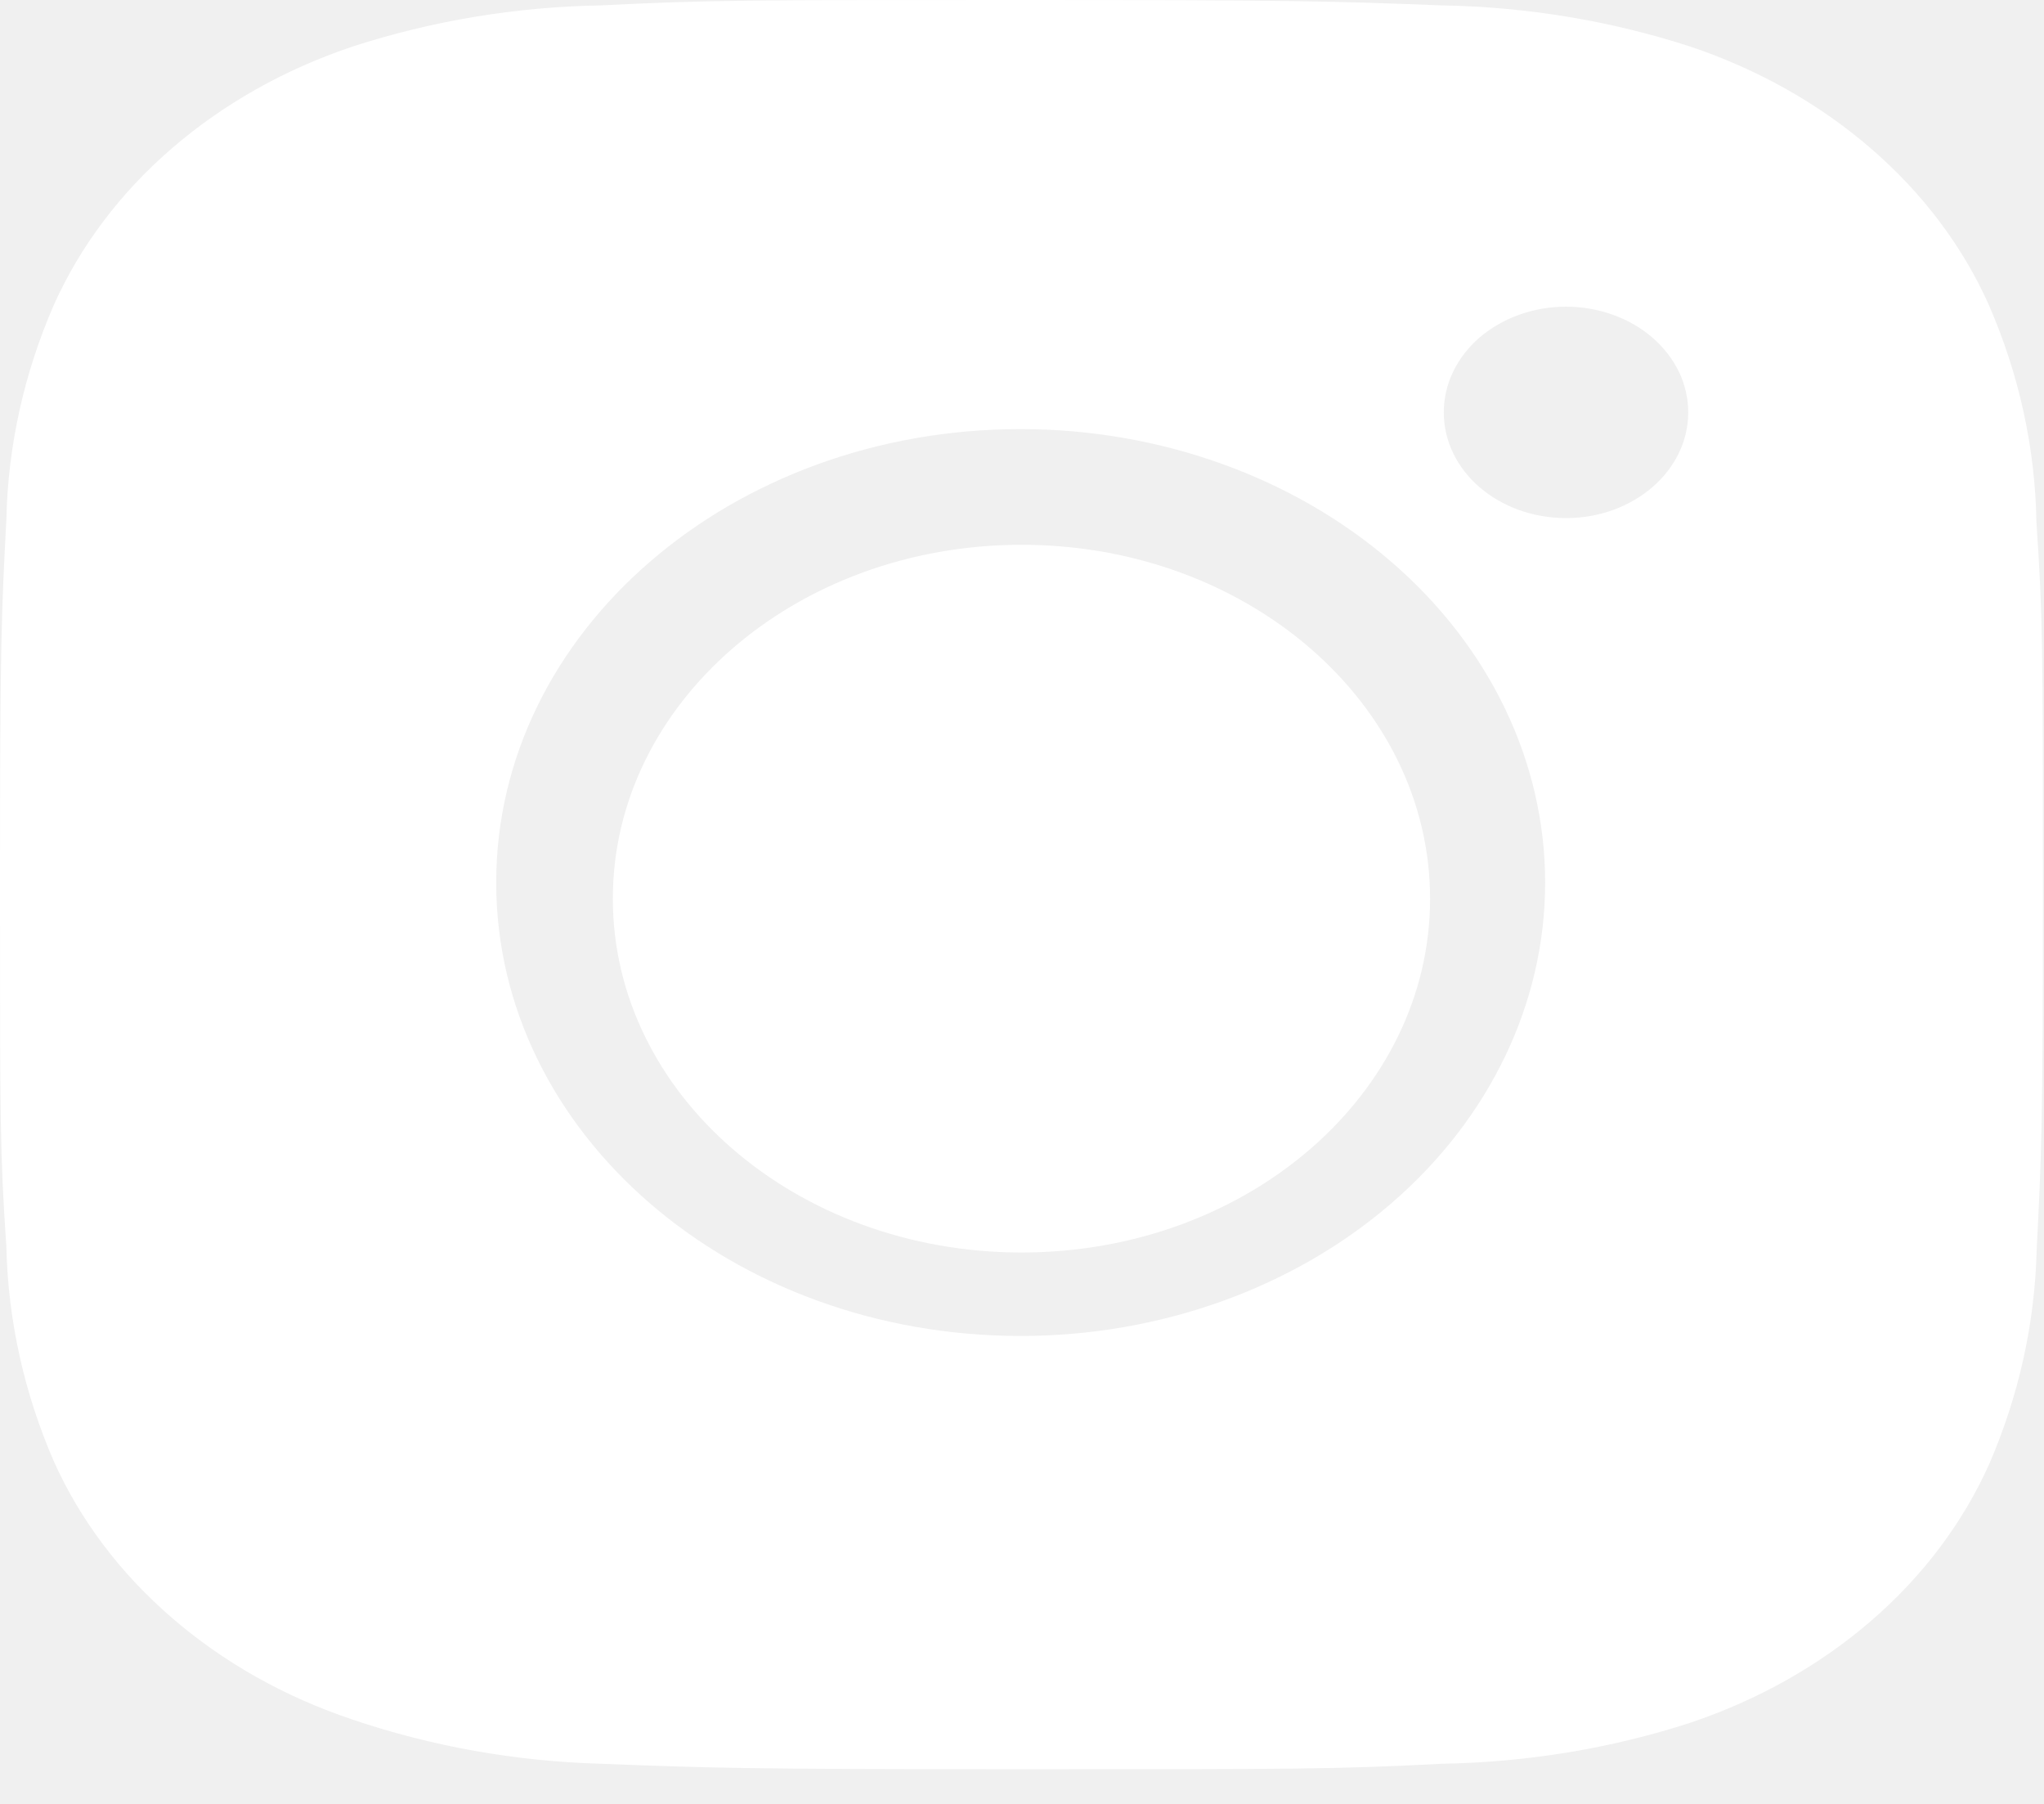
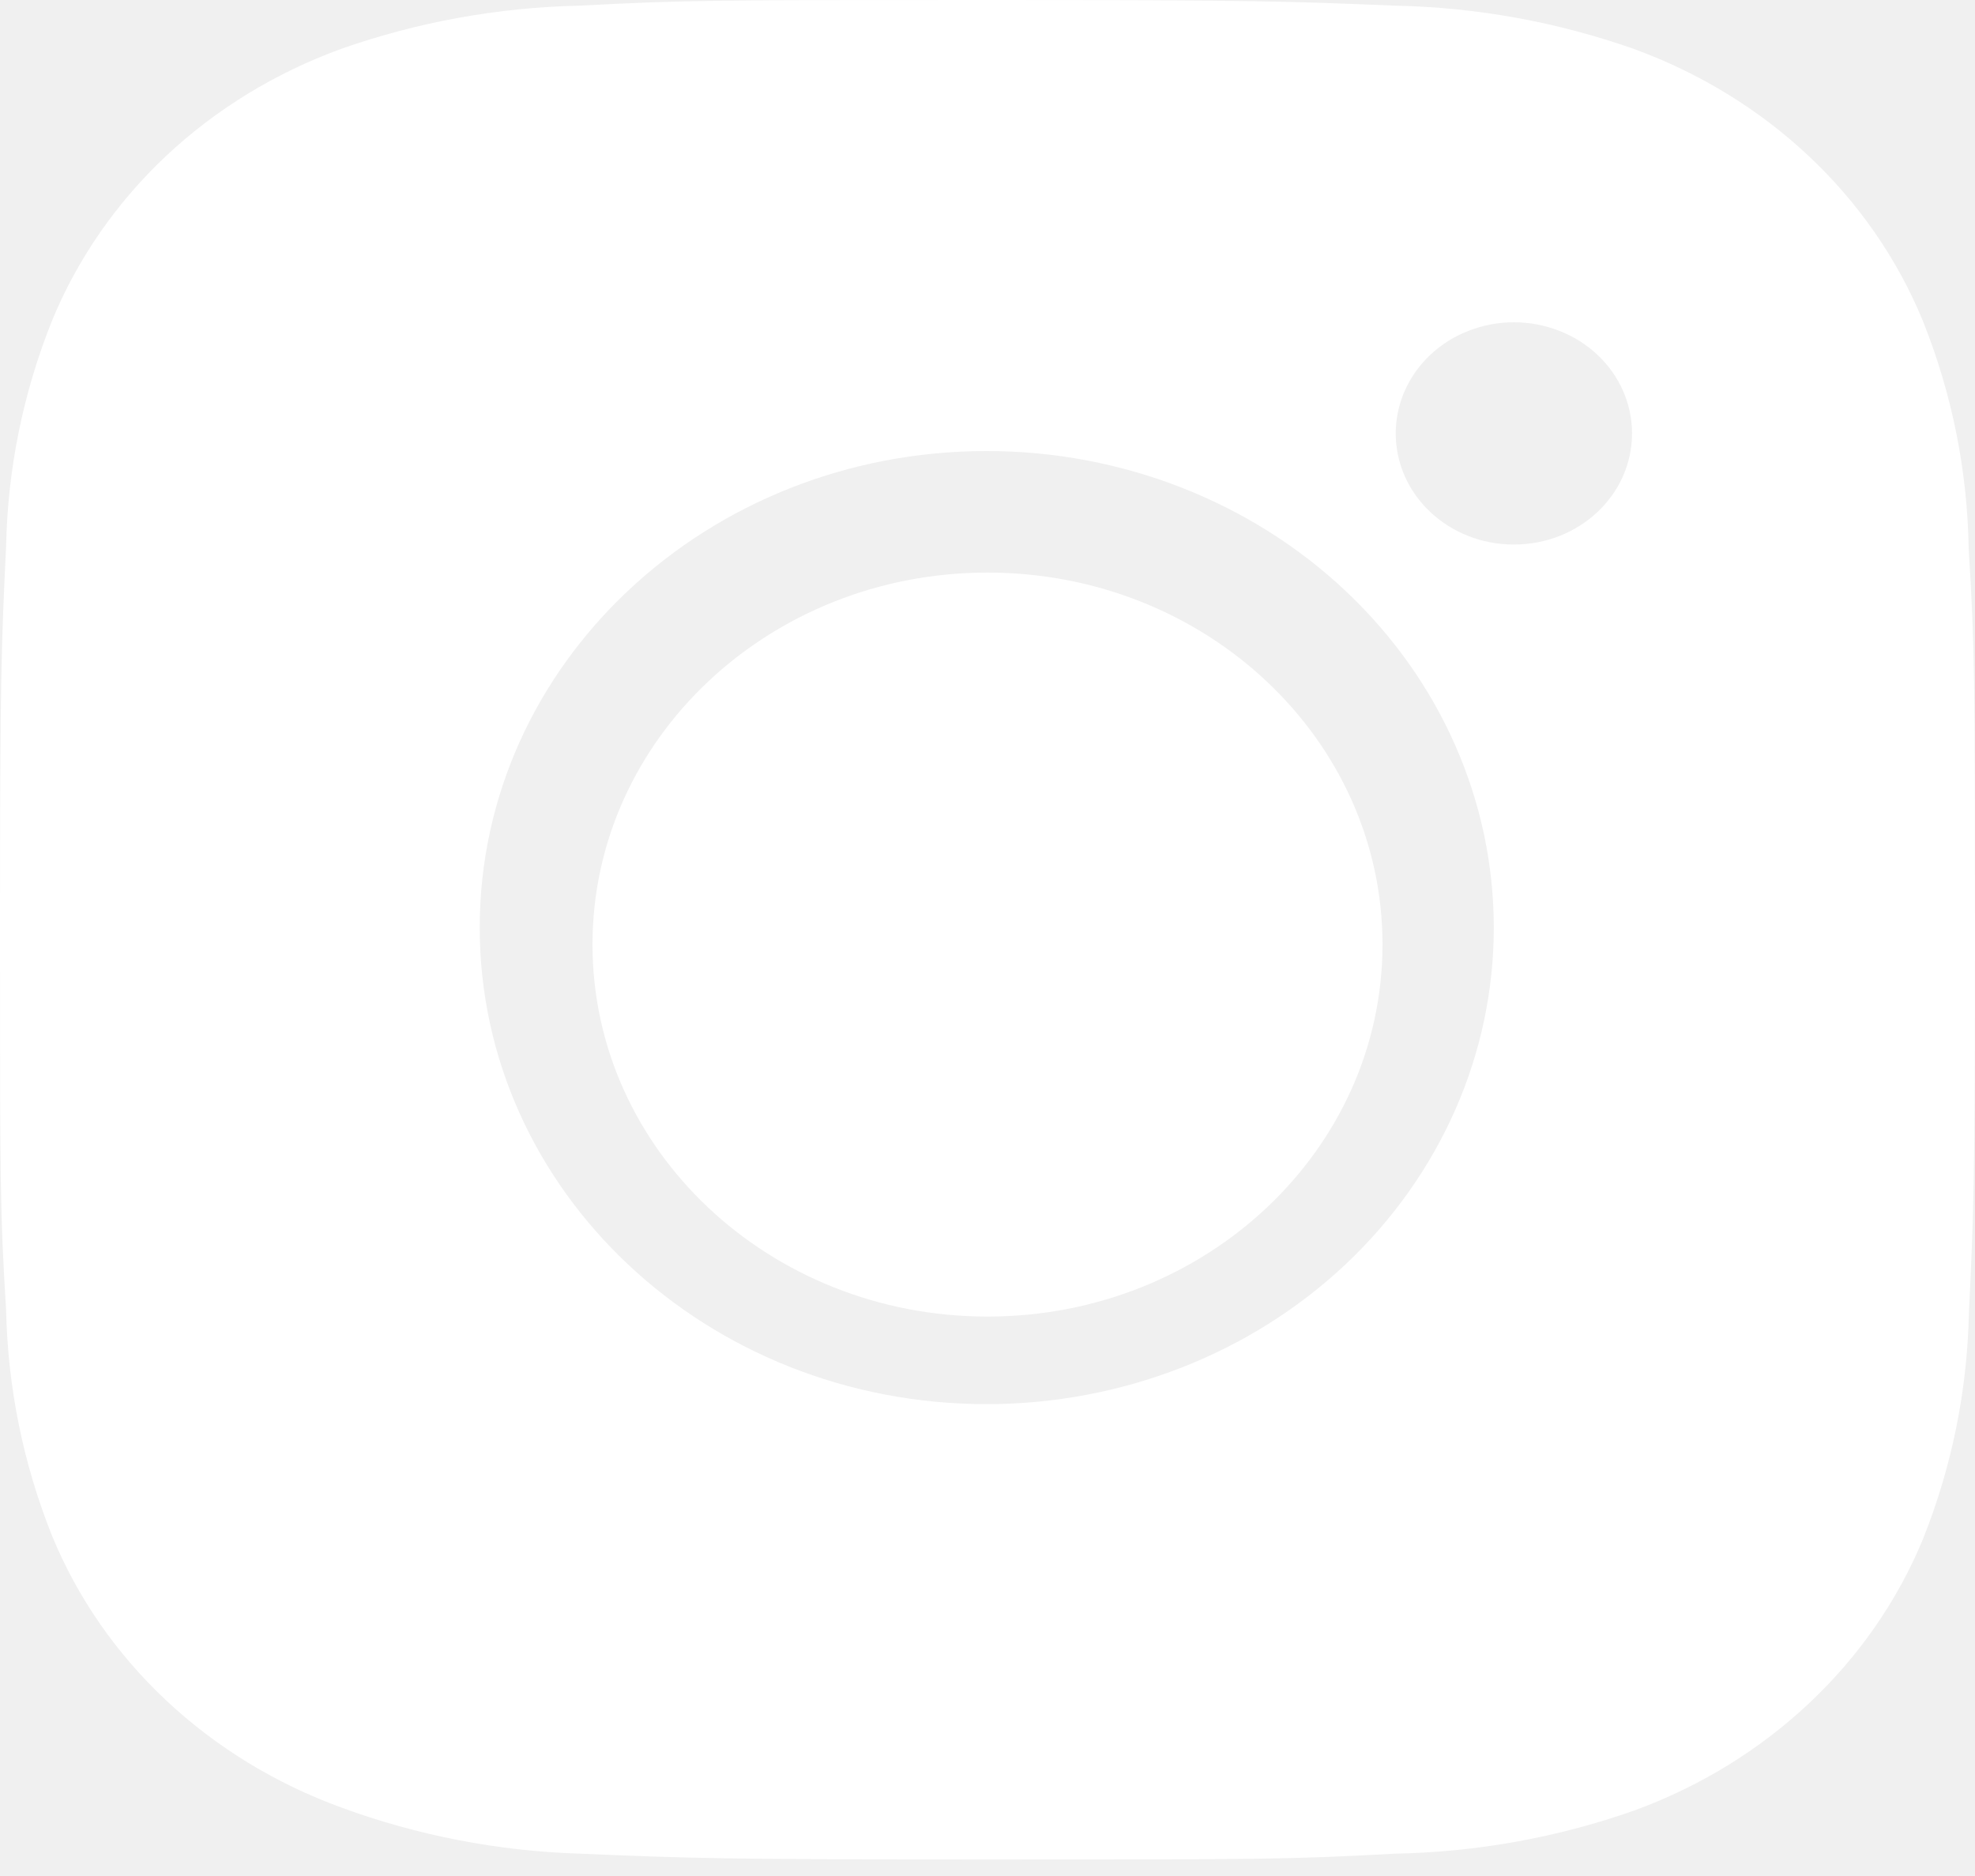
- <svg xmlns="http://www.w3.org/2000/svg" width="17" height="15" viewBox="0 0 17 15" fill="none">
-   <path d="M16.937 4.342C16.927 3.725 16.793 3.113 16.541 2.535C16.323 2.047 15.989 1.604 15.561 1.235C15.133 0.865 14.621 0.576 14.057 0.387C13.397 0.173 12.699 0.057 11.994 0.045C11.087 0.01 10.799 0 8.495 0C6.191 0 5.895 5.46907e-08 4.994 0.045C4.29 0.057 3.592 0.173 2.933 0.387C2.368 0.576 1.856 0.865 1.428 1.235C1 1.604 0.667 2.047 0.448 2.535C0.2 3.105 0.066 3.708 0.053 4.317C0.012 5.102 0 5.351 0 7.343C0 9.335 -7.02999e-09 9.589 0.053 10.369C0.067 10.979 0.2 11.581 0.448 12.152C0.667 12.64 1.001 13.083 1.429 13.452C1.857 13.822 2.369 14.111 2.933 14.299C3.592 14.522 4.289 14.646 4.995 14.666C5.904 14.701 6.192 14.712 8.496 14.712C10.8 14.712 11.095 14.712 11.996 14.666C12.701 14.654 13.399 14.539 14.059 14.325C14.623 14.135 15.135 13.847 15.563 13.477C15.991 13.107 16.324 12.665 16.543 12.177C16.791 11.606 16.924 11.004 16.939 10.393C16.979 9.609 16.991 9.36 16.991 7.367C16.99 5.376 16.99 5.123 16.937 4.342ZM8.489 11.109C6.079 11.109 4.127 9.422 4.127 7.339C4.127 5.256 6.079 3.568 8.489 3.568C9.646 3.568 10.755 3.966 11.573 4.673C12.392 5.38 12.851 6.339 12.851 7.339C12.851 8.339 12.392 9.298 11.573 10.005C10.755 10.712 9.646 11.109 8.489 11.109ZM13.025 4.308C12.461 4.308 12.008 3.915 12.008 3.429C12.008 3.313 12.034 3.199 12.085 3.092C12.136 2.986 12.211 2.889 12.305 2.807C12.4 2.726 12.512 2.661 12.635 2.617C12.759 2.573 12.891 2.55 13.024 2.55C13.158 2.55 13.29 2.573 13.413 2.617C13.537 2.661 13.649 2.726 13.743 2.807C13.838 2.889 13.912 2.986 13.964 3.092C14.015 3.199 14.041 3.313 14.041 3.429C14.041 3.915 13.586 4.308 13.025 4.308Z" fill="white" />
-   <path d="M8.496 10.415C10.373 10.415 11.894 9.098 11.894 7.473C11.894 5.848 10.373 4.53 8.496 4.53C6.619 4.53 5.097 5.848 5.097 7.473C5.097 9.098 6.619 10.415 8.496 10.415Z" fill="white" />
+ <svg xmlns="http://www.w3.org/2000/svg" width="20" height="19" viewBox="0 0 20 19" fill="none">
+   <path d="M19.936 5.559C19.924 4.768 19.767 3.985 19.47 3.245C19.213 2.621 18.82 2.054 18.317 1.581C17.813 1.107 17.21 0.738 16.546 0.496C15.769 0.222 14.948 0.073 14.118 0.057C13.05 0.013 12.711 0 9.999 0C7.287 0 6.939 7.00106e-08 5.878 0.057C5.049 0.074 4.229 0.222 3.452 0.496C2.788 0.738 2.185 1.107 1.681 1.58C1.178 2.054 0.785 2.621 0.528 3.245C0.235 3.975 0.078 4.746 0.062 5.526C0.014 6.532 0 6.85 0 9.4C0 11.949 -8.27475e-09 12.275 0.062 13.273C0.079 14.054 0.235 14.825 0.528 15.557C0.785 16.181 1.178 16.748 1.682 17.221C2.186 17.694 2.789 18.063 3.453 18.305C4.227 18.59 5.048 18.749 5.88 18.774C6.949 18.819 7.288 18.833 10 18.833C12.712 18.833 13.06 18.833 14.12 18.774C14.95 18.759 15.771 18.611 16.548 18.337C17.212 18.095 17.815 17.725 18.318 17.252C18.822 16.779 19.215 16.212 19.473 15.588C19.765 14.857 19.921 14.087 19.938 13.305C19.986 12.3 20 11.982 20 9.431C19.998 6.881 19.998 6.558 19.936 5.559ZM9.992 14.221C7.156 14.221 4.858 12.061 4.858 9.395C4.858 6.728 7.156 4.568 9.992 4.568C11.354 4.568 12.66 5.076 13.623 5.982C14.586 6.887 15.127 8.114 15.127 9.395C15.127 10.675 14.586 11.902 13.623 12.808C12.66 13.713 11.354 14.221 9.992 14.221ZM15.331 5.515C14.668 5.515 14.134 5.012 14.134 4.389C14.134 4.242 14.165 4.095 14.225 3.959C14.285 3.822 14.373 3.698 14.484 3.594C14.595 3.489 14.727 3.406 14.873 3.35C15.018 3.293 15.173 3.264 15.33 3.264C15.488 3.264 15.643 3.293 15.788 3.35C15.934 3.406 16.066 3.489 16.177 3.594C16.288 3.698 16.376 3.822 16.436 3.959C16.496 4.095 16.527 4.242 16.527 4.389C16.527 5.012 15.992 5.515 15.331 5.515Z" fill="white" />
+   <path d="M10 13.334C12.209 13.334 14 11.647 14 9.566C14 7.486 12.209 5.799 10 5.799C7.791 5.799 6 7.486 6 9.566C6 11.647 7.791 13.334 10 13.334Z" fill="white" />
</svg>
